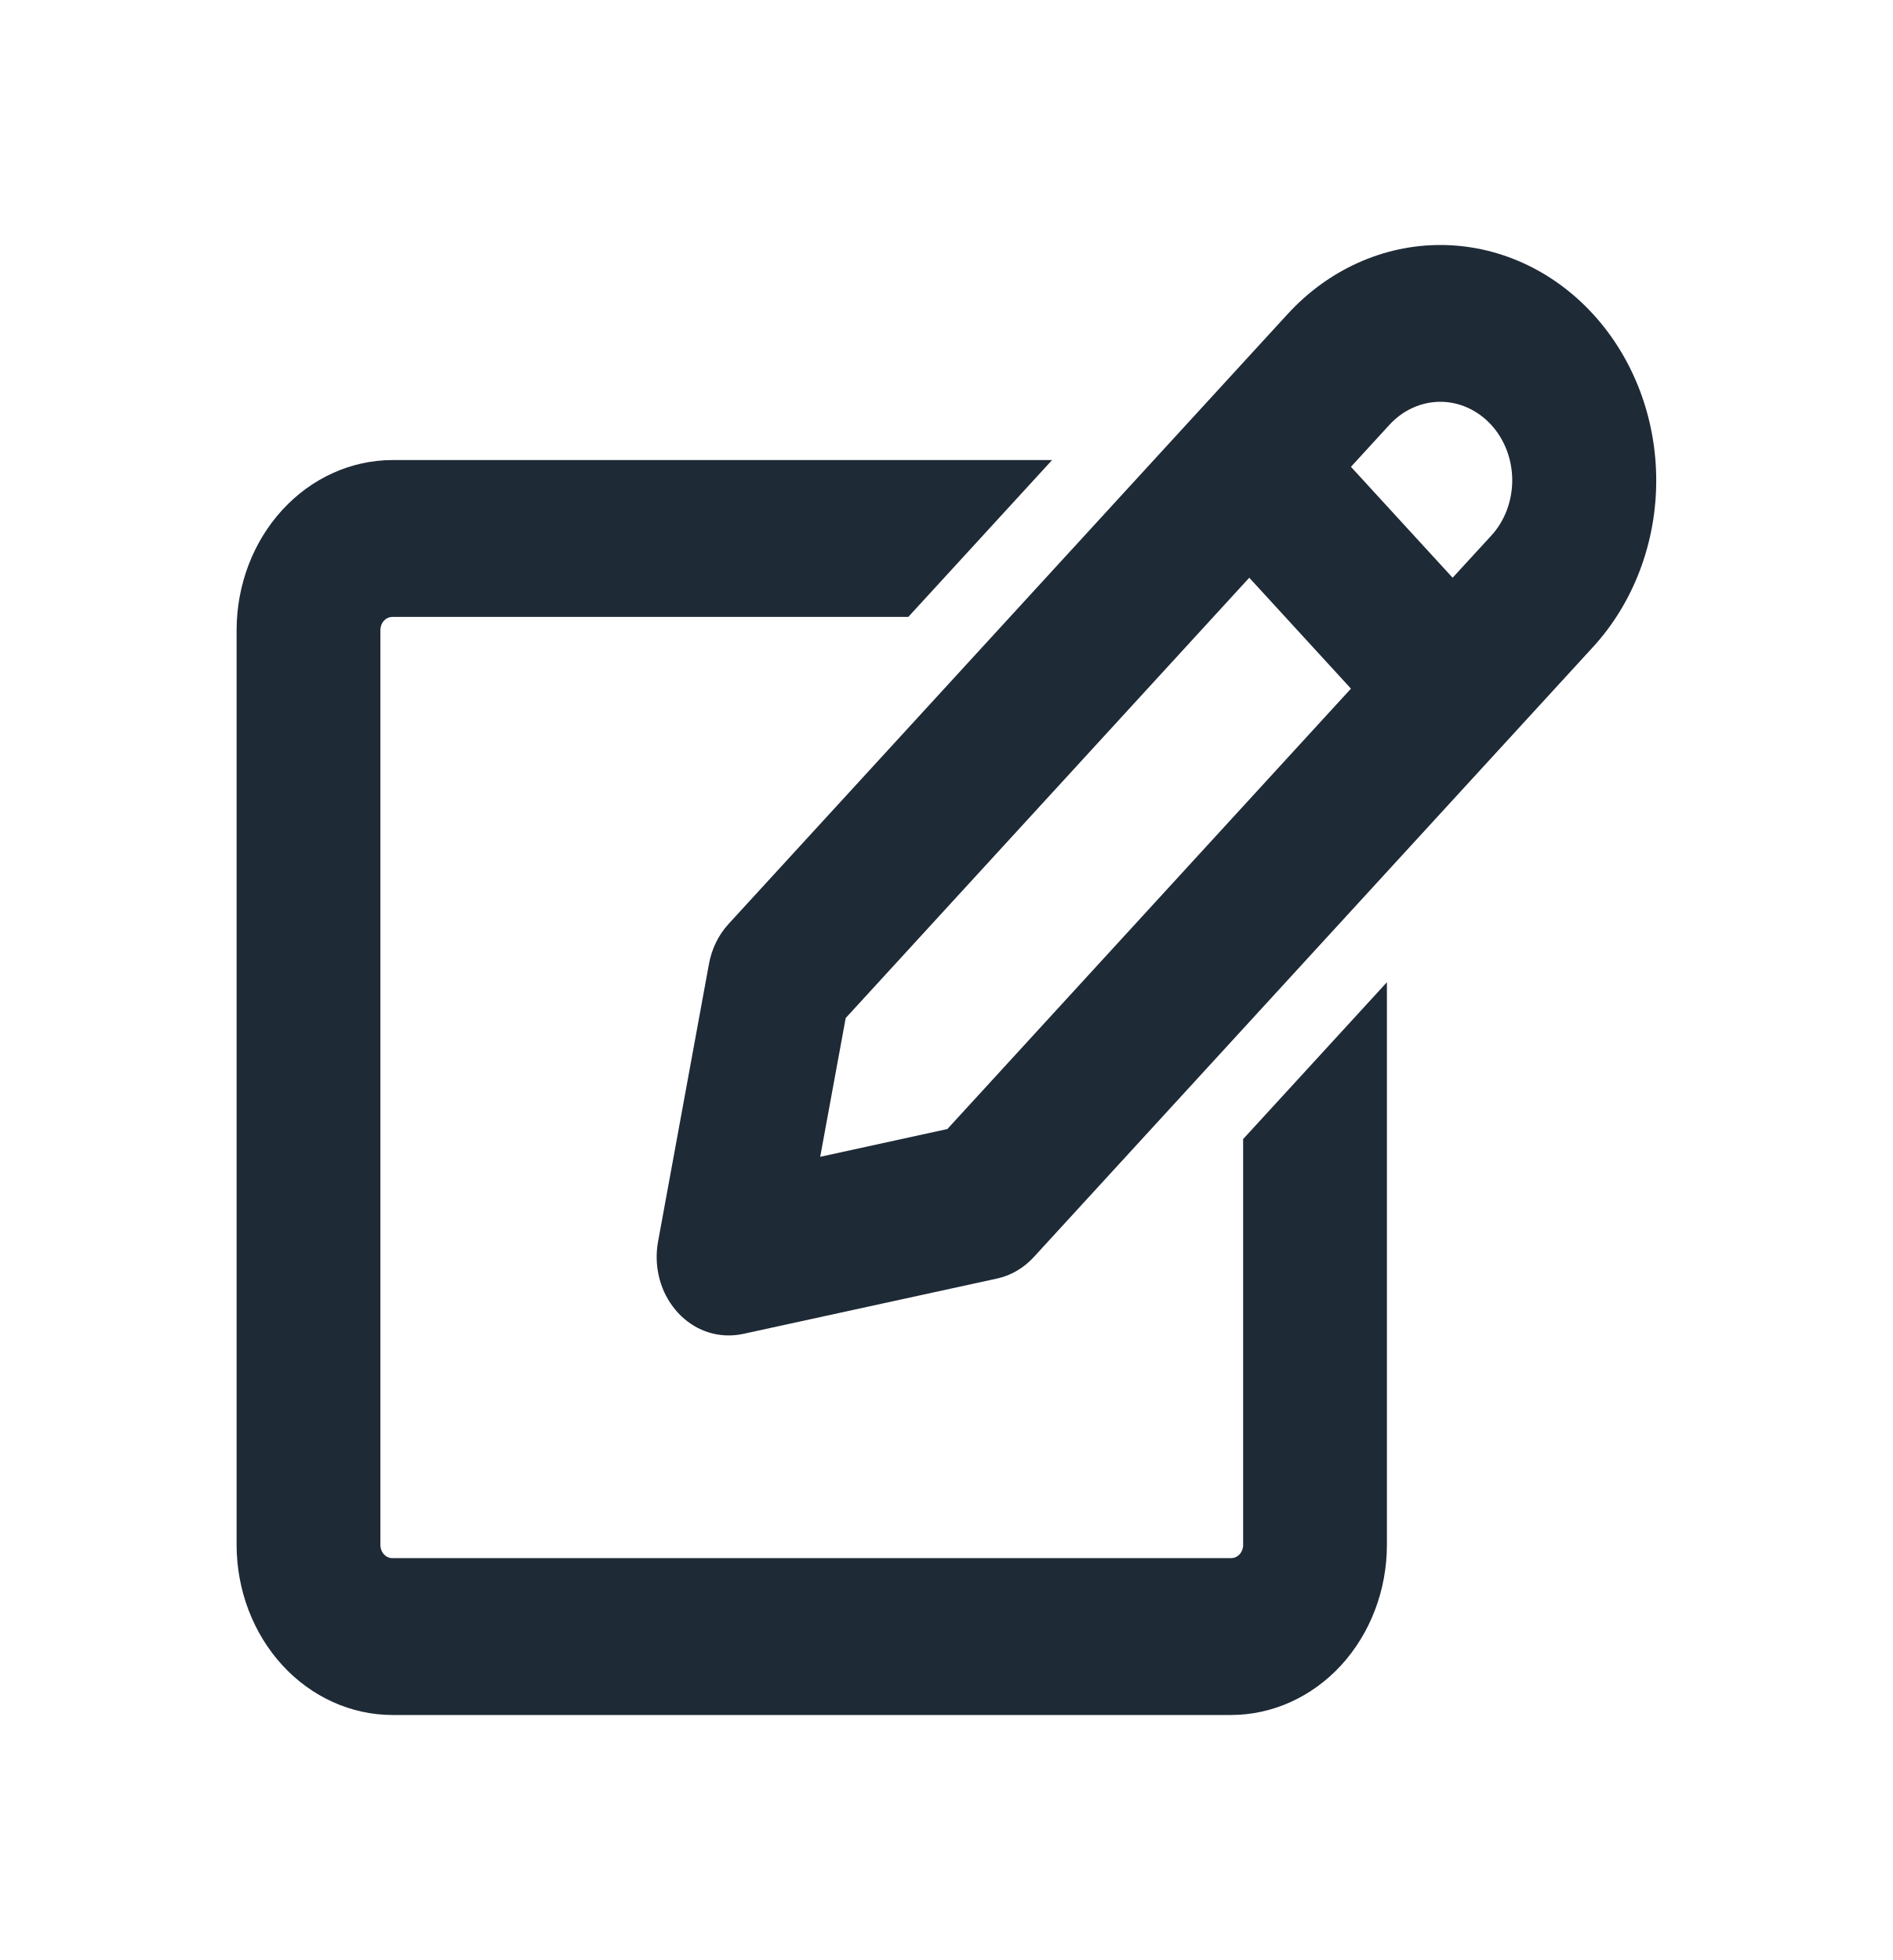
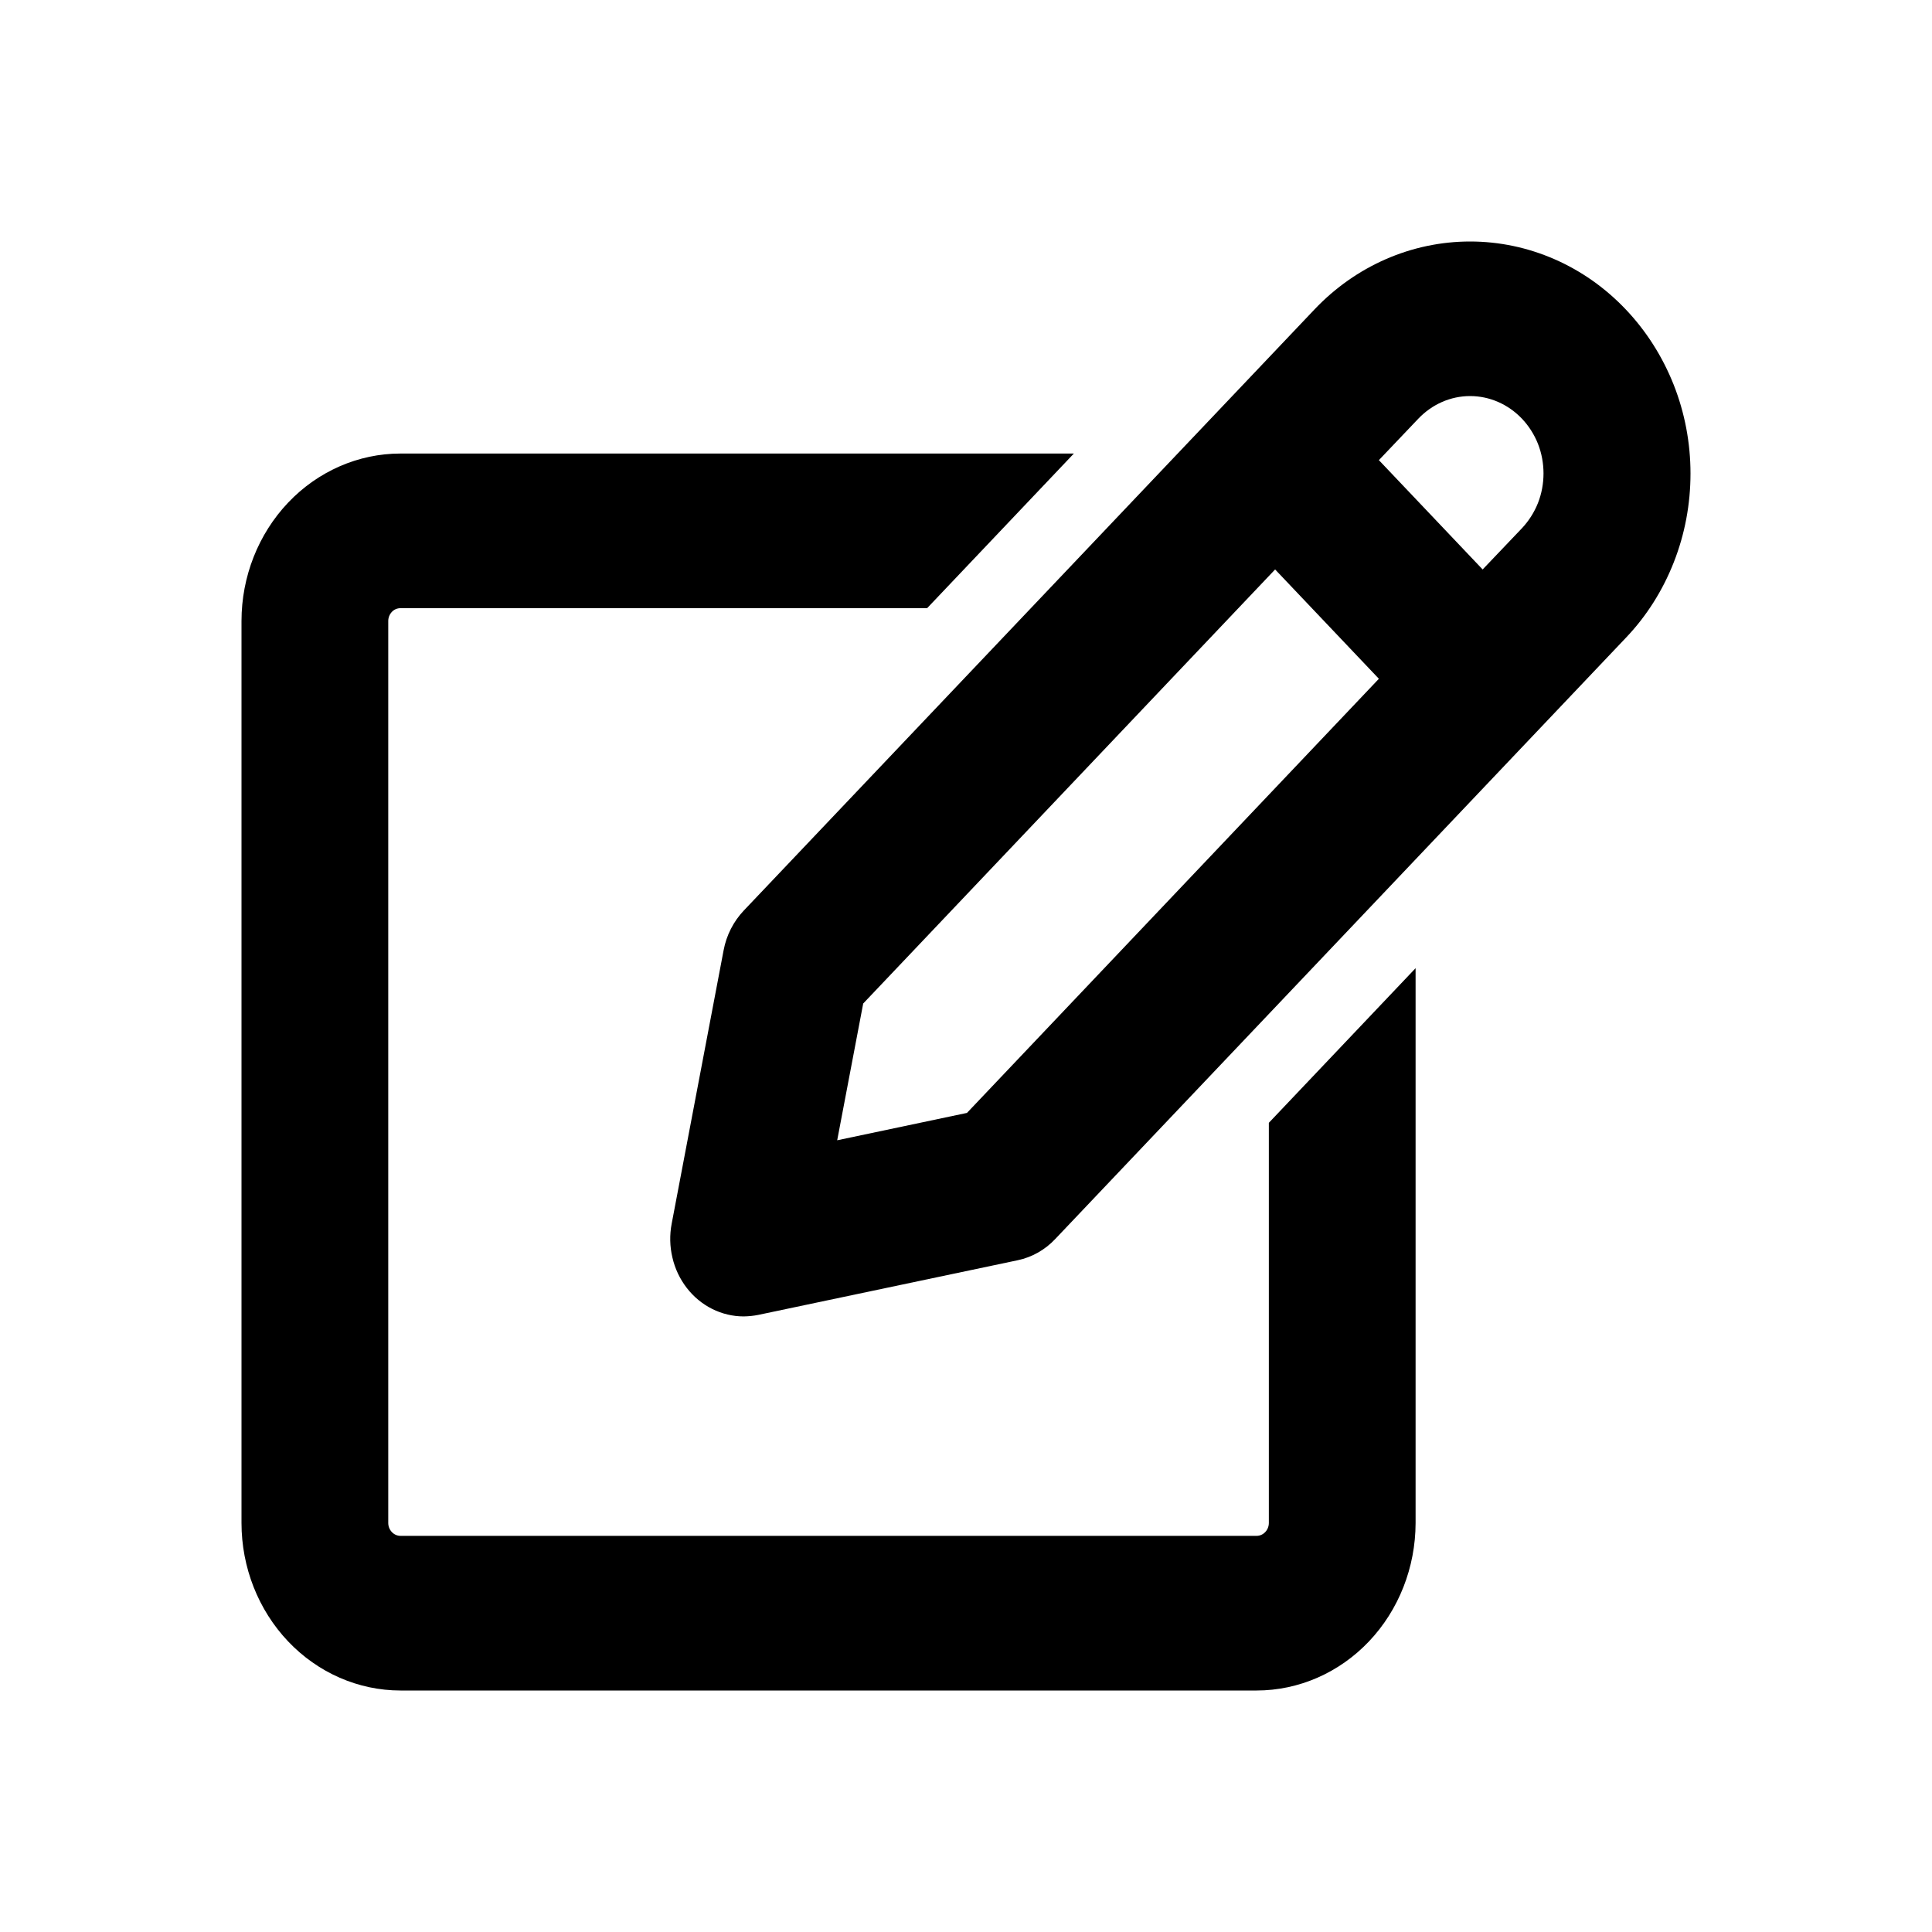
- <svg xmlns="http://www.w3.org/2000/svg" width="28" height="29" viewBox="0 0 28 29" fill="none">
-   <path d="M18.389 22.86C18.389 22.912 18.37 22.961 18.337 22.997C18.303 23.034 18.258 23.054 18.211 23.054H5.805C5.757 23.054 5.712 23.034 5.679 22.997C5.646 22.961 5.627 22.912 5.627 22.86V9.322C5.627 9.271 5.646 9.221 5.679 9.185C5.712 9.149 5.757 9.128 5.805 9.128H13.436L15.563 6.807H5.805C5.194 6.808 4.608 7.073 4.176 7.545C3.744 8.016 3.501 8.655 3.5 9.322V22.86C3.501 23.527 3.744 24.166 4.176 24.638C4.608 25.109 5.194 25.374 5.805 25.375H18.211C18.822 25.374 19.408 25.109 19.84 24.638C20.272 24.166 20.515 23.527 20.516 22.86V14.533L18.389 16.854V22.86Z" fill="#1F2A37" />
-   <path d="M23.562 4.644C22.963 3.992 22.152 3.625 21.306 3.625C20.46 3.625 19.649 3.992 19.05 4.644L10.777 13.671C10.629 13.832 10.528 14.039 10.487 14.264L9.735 18.367C9.704 18.535 9.707 18.71 9.745 18.877C9.782 19.044 9.854 19.2 9.954 19.333C10.053 19.466 10.179 19.574 10.322 19.648C10.464 19.721 10.62 19.759 10.777 19.759C10.849 19.759 10.92 19.752 10.99 19.737L14.75 18.917C14.956 18.872 15.145 18.761 15.293 18.599L23.565 9.573C23.862 9.249 24.097 8.865 24.257 8.442C24.418 8.019 24.5 7.566 24.5 7.108C24.5 6.65 24.417 6.197 24.256 5.774C24.095 5.351 23.859 4.967 23.562 4.644ZM22.058 6.285C22.157 6.393 22.235 6.521 22.289 6.662C22.342 6.803 22.37 6.954 22.37 7.106C22.37 7.259 22.342 7.41 22.289 7.551C22.235 7.692 22.157 7.82 22.058 7.927L21.488 8.548L19.984 6.907L20.554 6.285C20.753 6.068 21.024 5.945 21.306 5.945C21.588 5.945 21.858 6.068 22.058 6.285ZM14.014 16.705L12.133 17.116L12.51 15.063L18.48 8.548L19.984 10.189L14.014 16.705Z" fill="#1F2A37" />
+ <svg xmlns="http://www.w3.org/2000/svg" width="24" height="24" viewBox="0 0 24 24" fill="none">
+   <path fill-rule="evenodd" clip-rule="evenodd" d="M18.262 3C18.987 3 19.683 3.303 20.196 3.844C20.45 4.111 20.652 4.429 20.791 4.779C20.929 5.128 21 5.503 21 5.882C21 6.261 20.93 6.636 20.792 6.986C20.654 7.337 20.453 7.655 20.198 7.922L13.108 15.392C12.981 15.527 12.819 15.618 12.643 15.655L9.42 16.334C9.36 16.346 9.299 16.352 9.238 16.353C9.103 16.353 8.969 16.321 8.847 16.26C8.725 16.199 8.617 16.11 8.532 16C8.446 15.889 8.385 15.761 8.353 15.622C8.32 15.484 8.317 15.34 8.344 15.2L8.989 11.804C9.024 11.618 9.111 11.448 9.238 11.313L16.329 3.844C16.842 3.303 17.537 3 18.262 3ZM19.105 5.513C19.059 5.397 18.991 5.291 18.907 5.202C18.736 5.022 18.504 4.92 18.262 4.92C18.02 4.92 17.789 5.022 17.618 5.202L17.129 5.716L18.418 7.074L18.907 6.561C18.991 6.471 19.059 6.365 19.105 6.249C19.151 6.132 19.174 6.007 19.174 5.881C19.174 5.755 19.151 5.63 19.105 5.513ZM10.4 14.165L12.012 13.825L17.129 8.432L15.84 7.074L10.723 12.466L10.4 14.165ZM15.717 19.032C15.746 19.002 15.762 18.961 15.762 18.919V13.948L17.585 12.027V18.919C17.584 19.471 17.376 20 17.006 20.39C16.636 20.78 16.133 21 15.61 21H4.975C4.452 21 3.949 20.78 3.579 20.39C3.209 20 3 19.471 3 18.919V7.715C3 7.163 3.209 6.634 3.579 6.244C3.949 5.854 4.452 5.634 4.975 5.634H13.34L11.517 7.555H4.975C4.935 7.555 4.896 7.571 4.868 7.601C4.839 7.632 4.823 7.672 4.823 7.715V18.919C4.823 18.961 4.839 19.002 4.868 19.032C4.896 19.062 4.935 19.079 4.975 19.079H15.61C15.65 19.079 15.689 19.062 15.717 19.032Z" fill="black" />
</svg>
